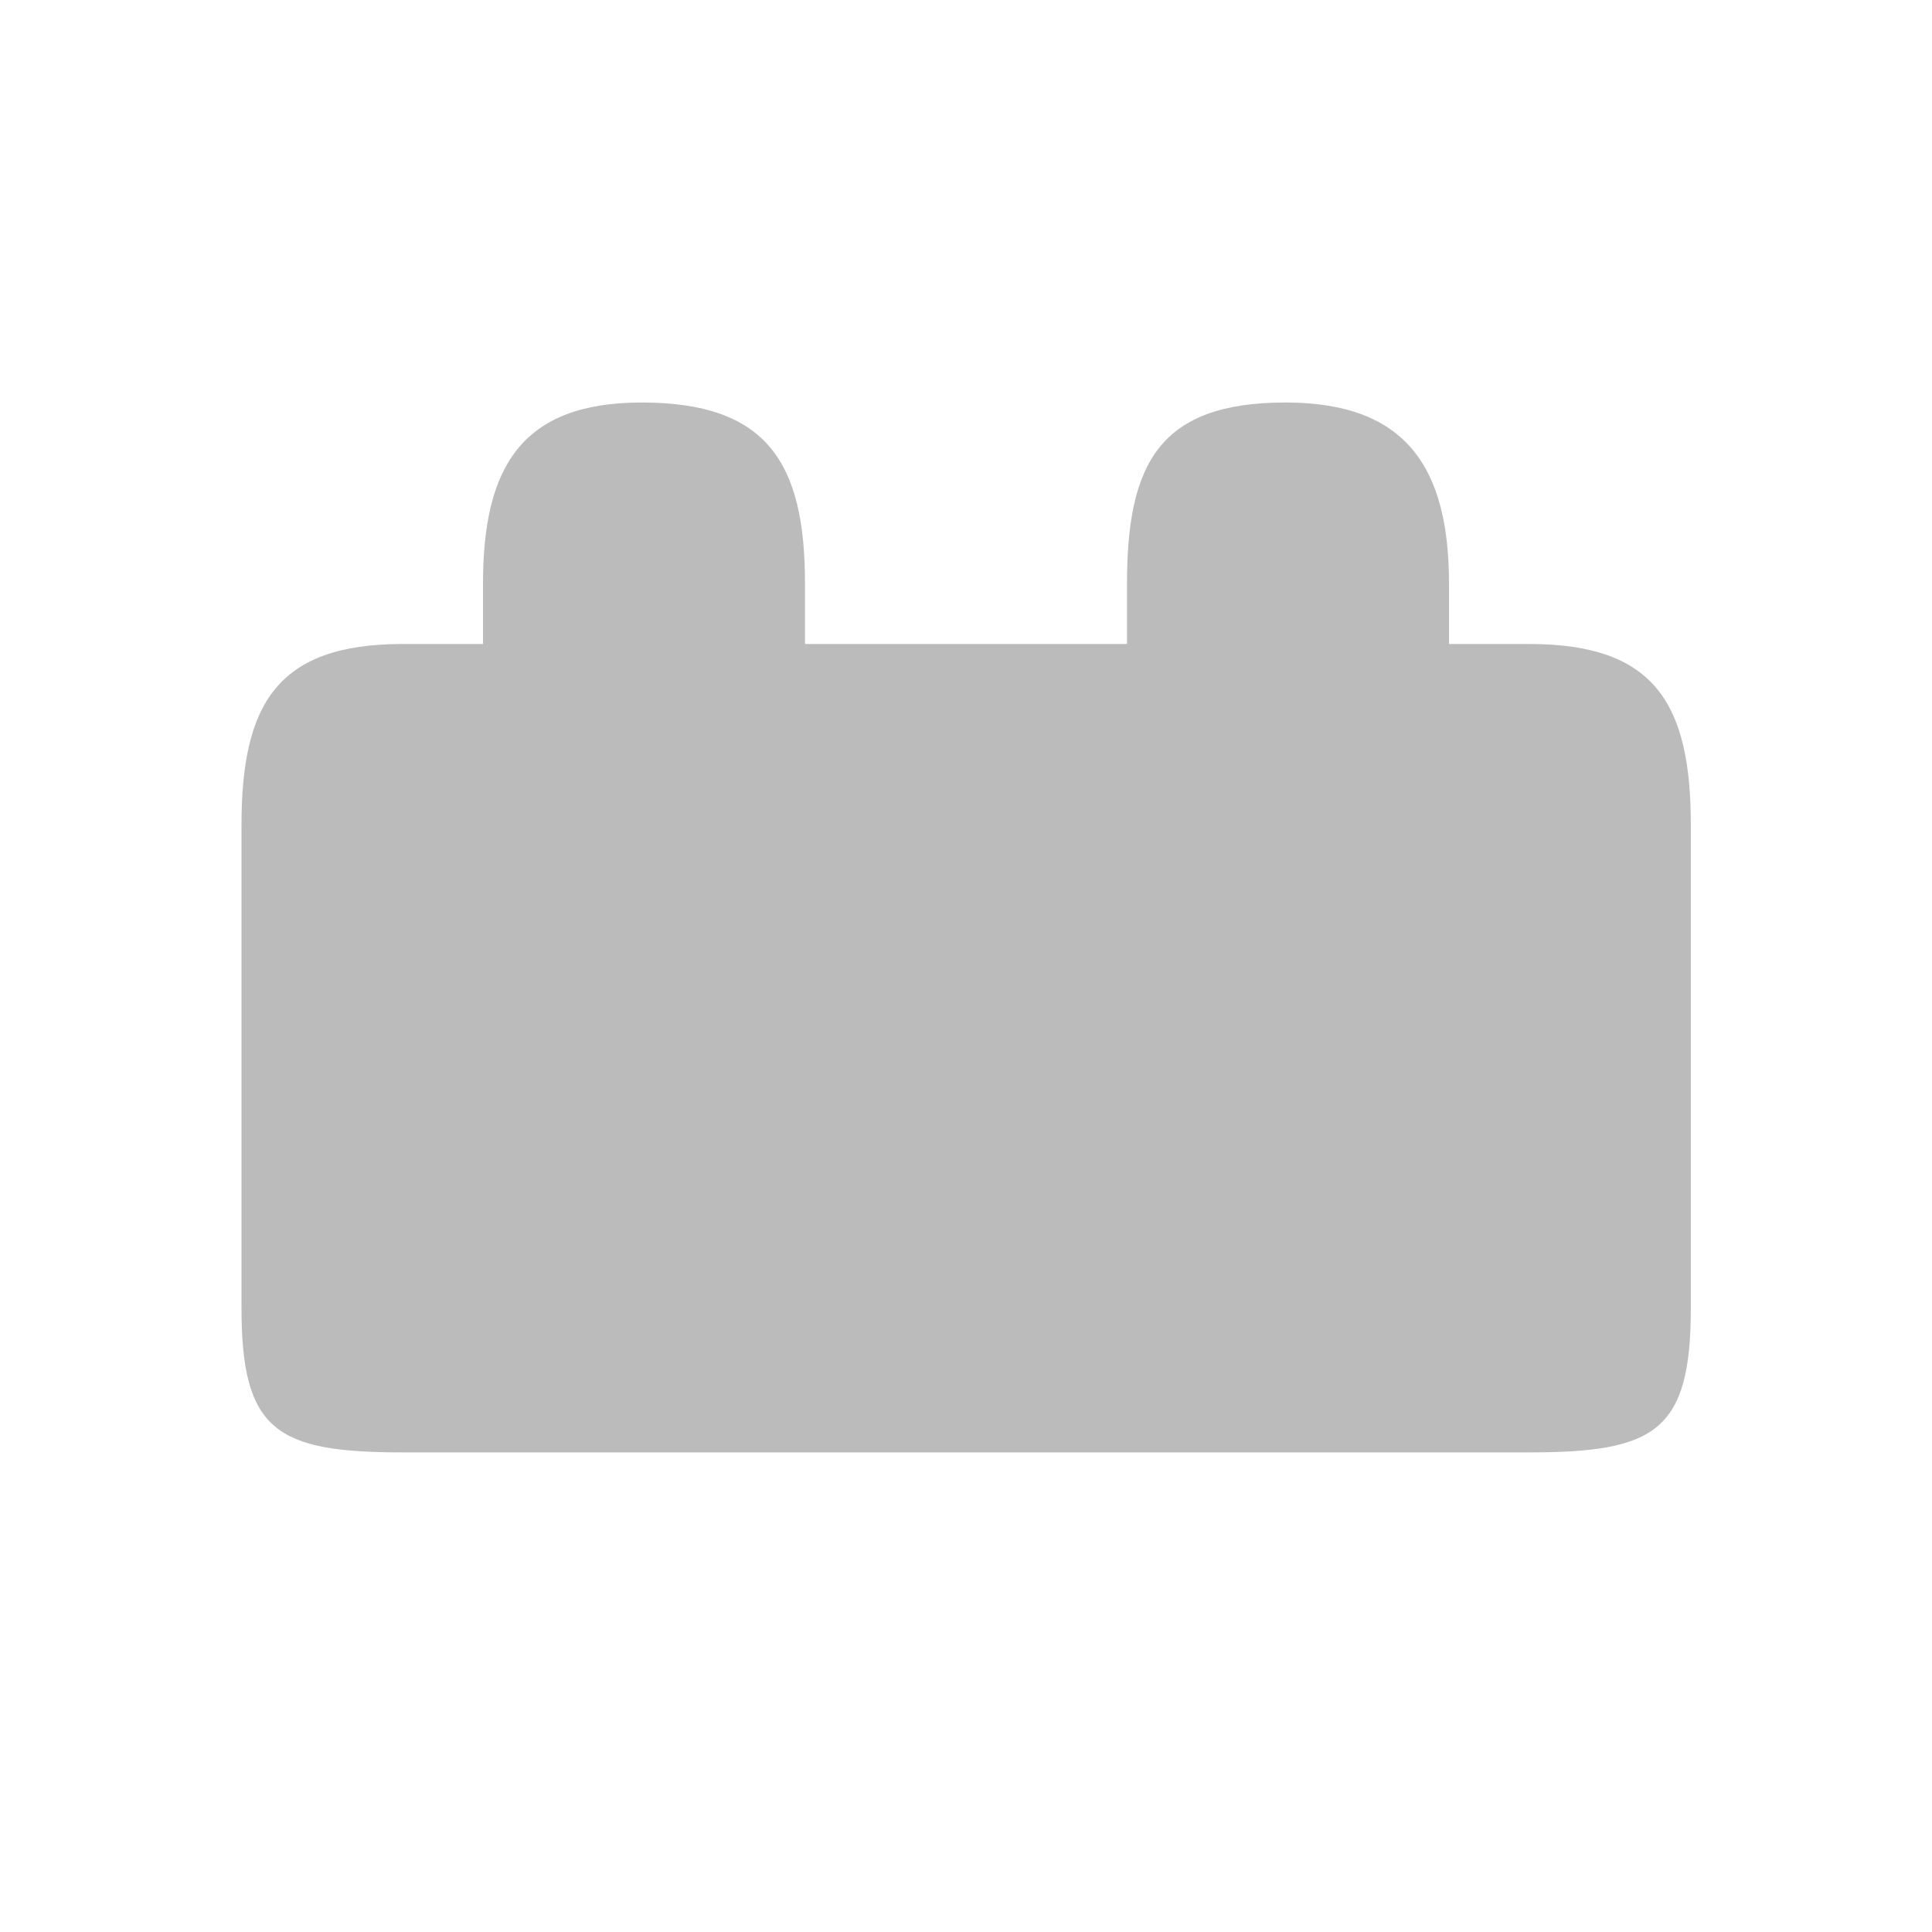
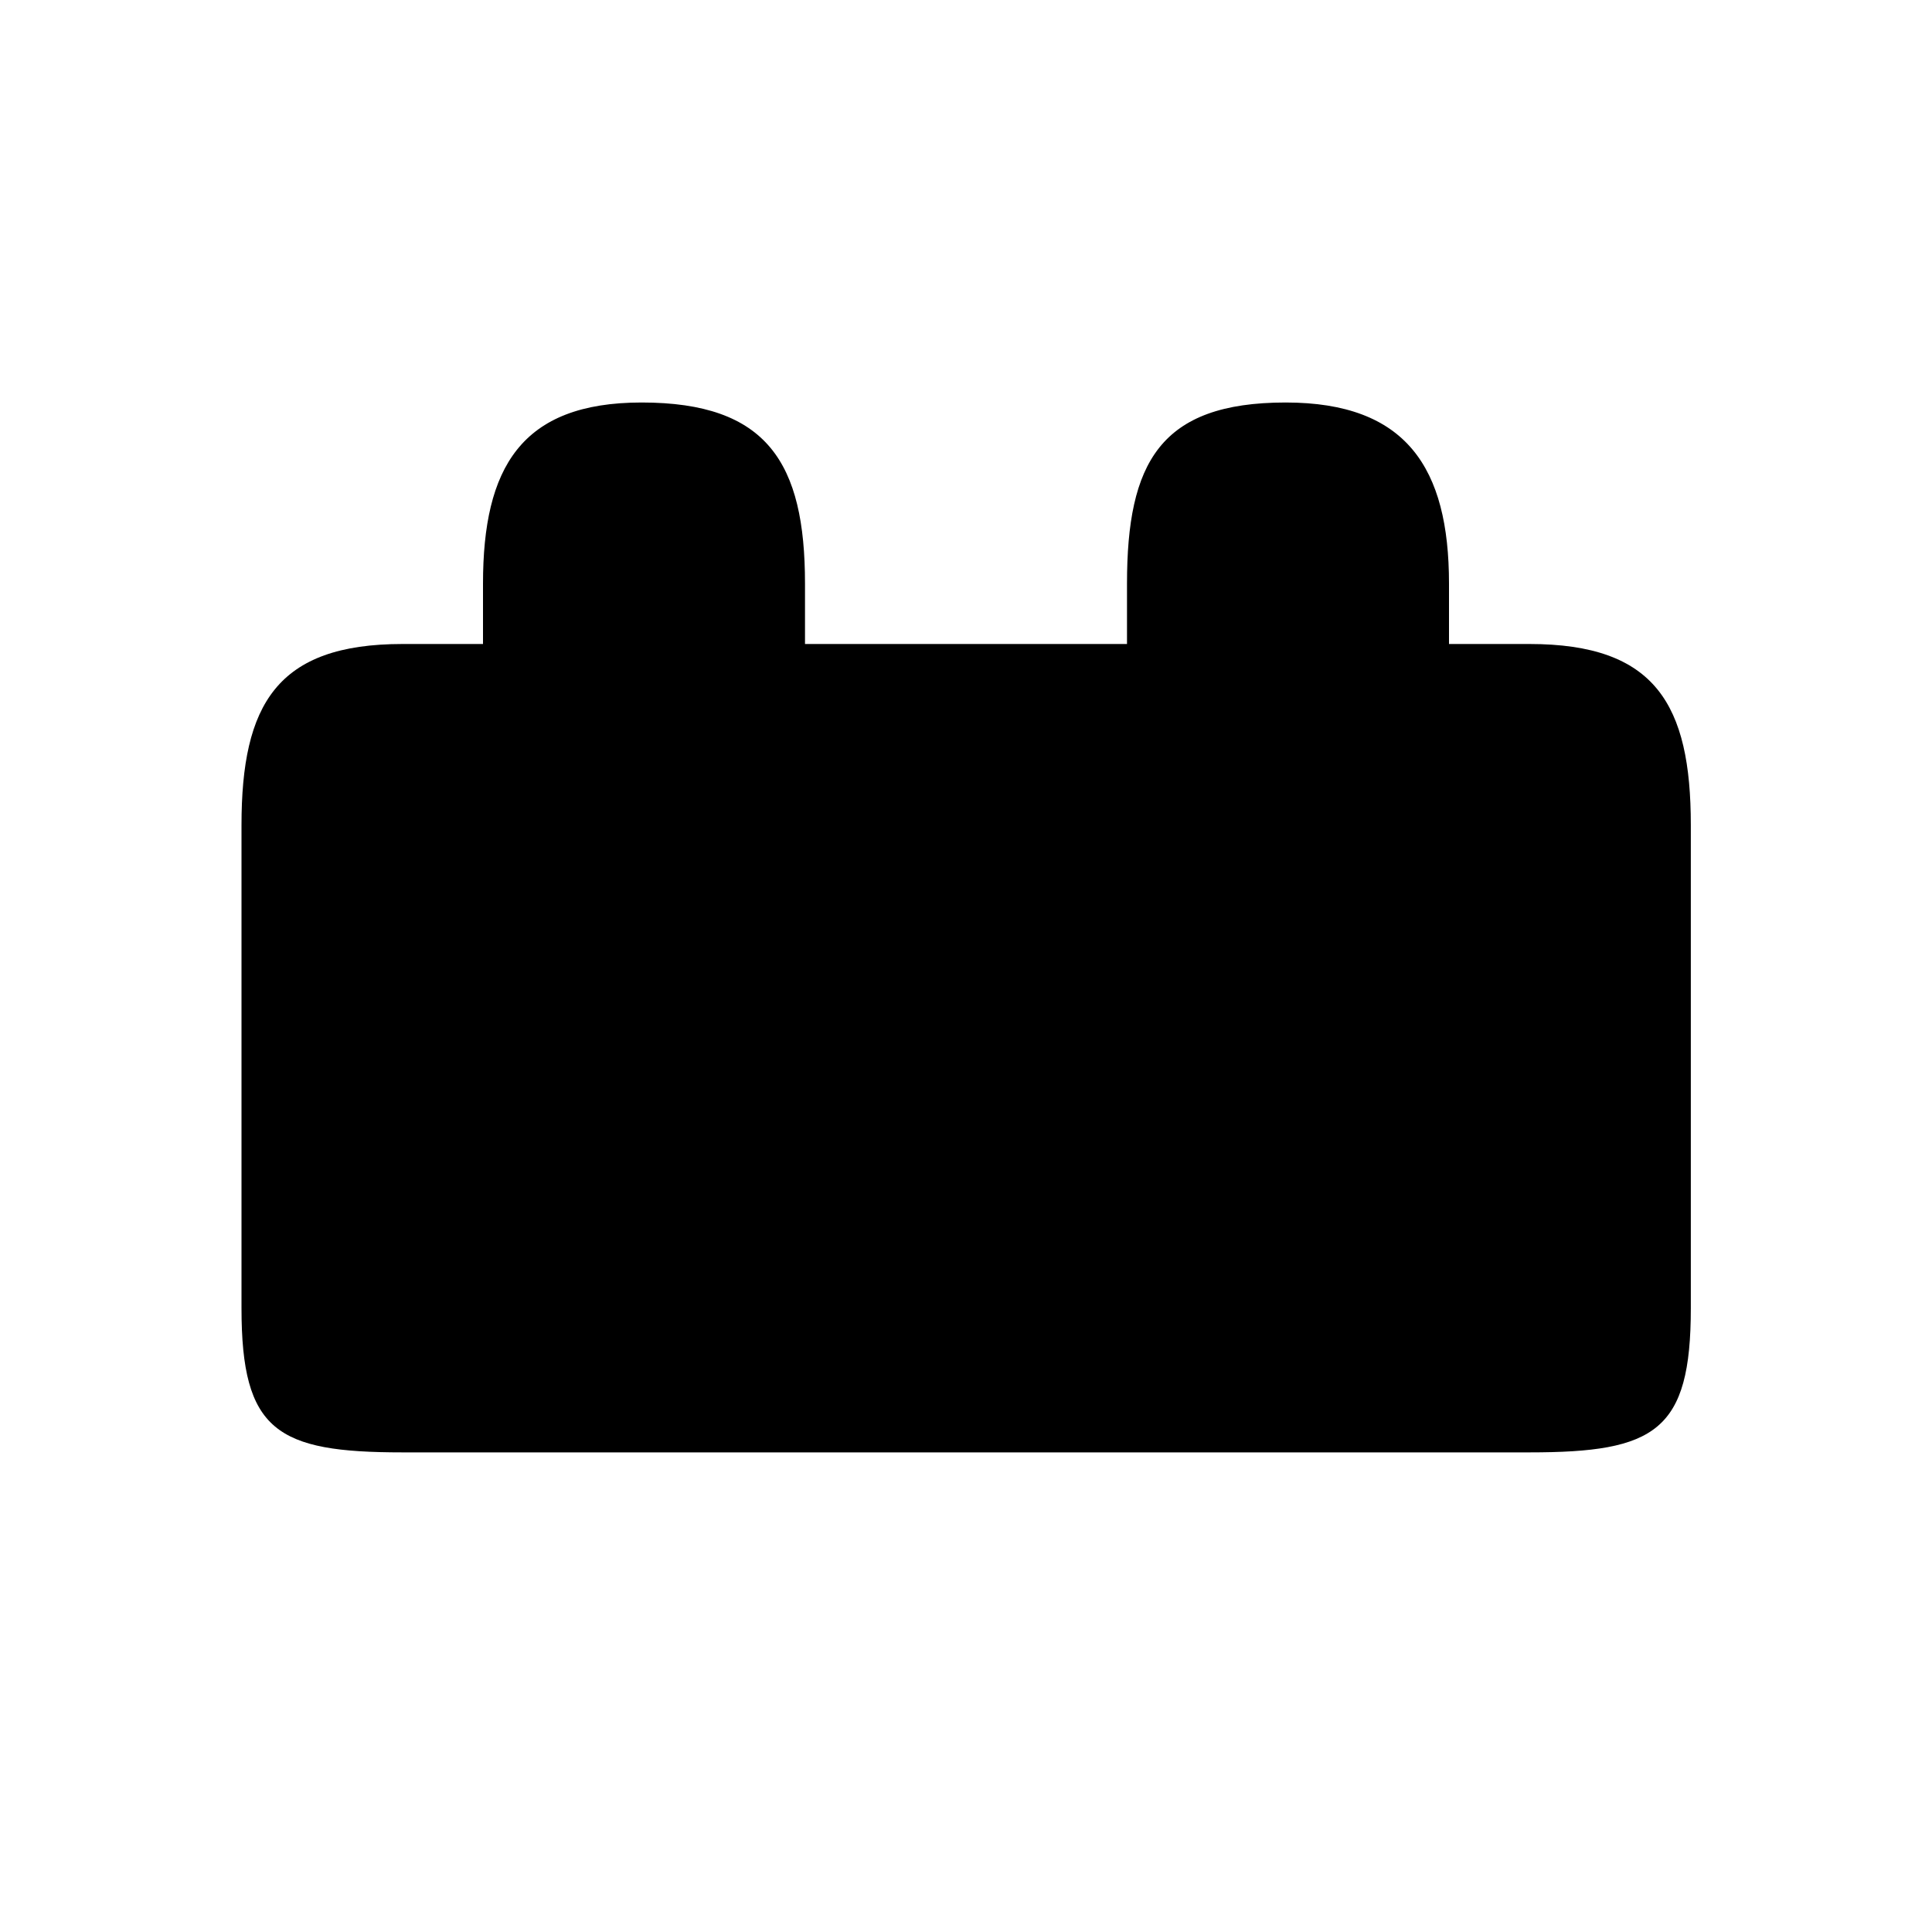
<svg xmlns="http://www.w3.org/2000/svg" width="24px" height="24px" viewBox="0 0 24 24" version="1.1">
-   <g transform="translate(4, 5)" fill="#BBBBBB">
+   <g transform="translate(4, 5)">
    <path d="M6,2.25 C6,0.75 5.532,0 3.971,0 C2.471,0 2,0.812 2,2.25 L2,3 L1,3 C-0.56,3 -1,3.75 -1,5.25 L-1,11.25 C-1,12.779 -0.56,13.042 1,13.042 L15,13.042 C16.563,13.042 17.004,12.779 17.004,11.25 L17.004,5.25 C17.004,3.75 16.563,3 15,3 L14,3 L14,2.25 C14,0.812 13.471,0 11.971,0 C10.409,0 10,0.75 10,2.25 L10,3 L6,3 L6,2.25 Z M6,2.25" id="Shape" />
  </g>
</svg>
